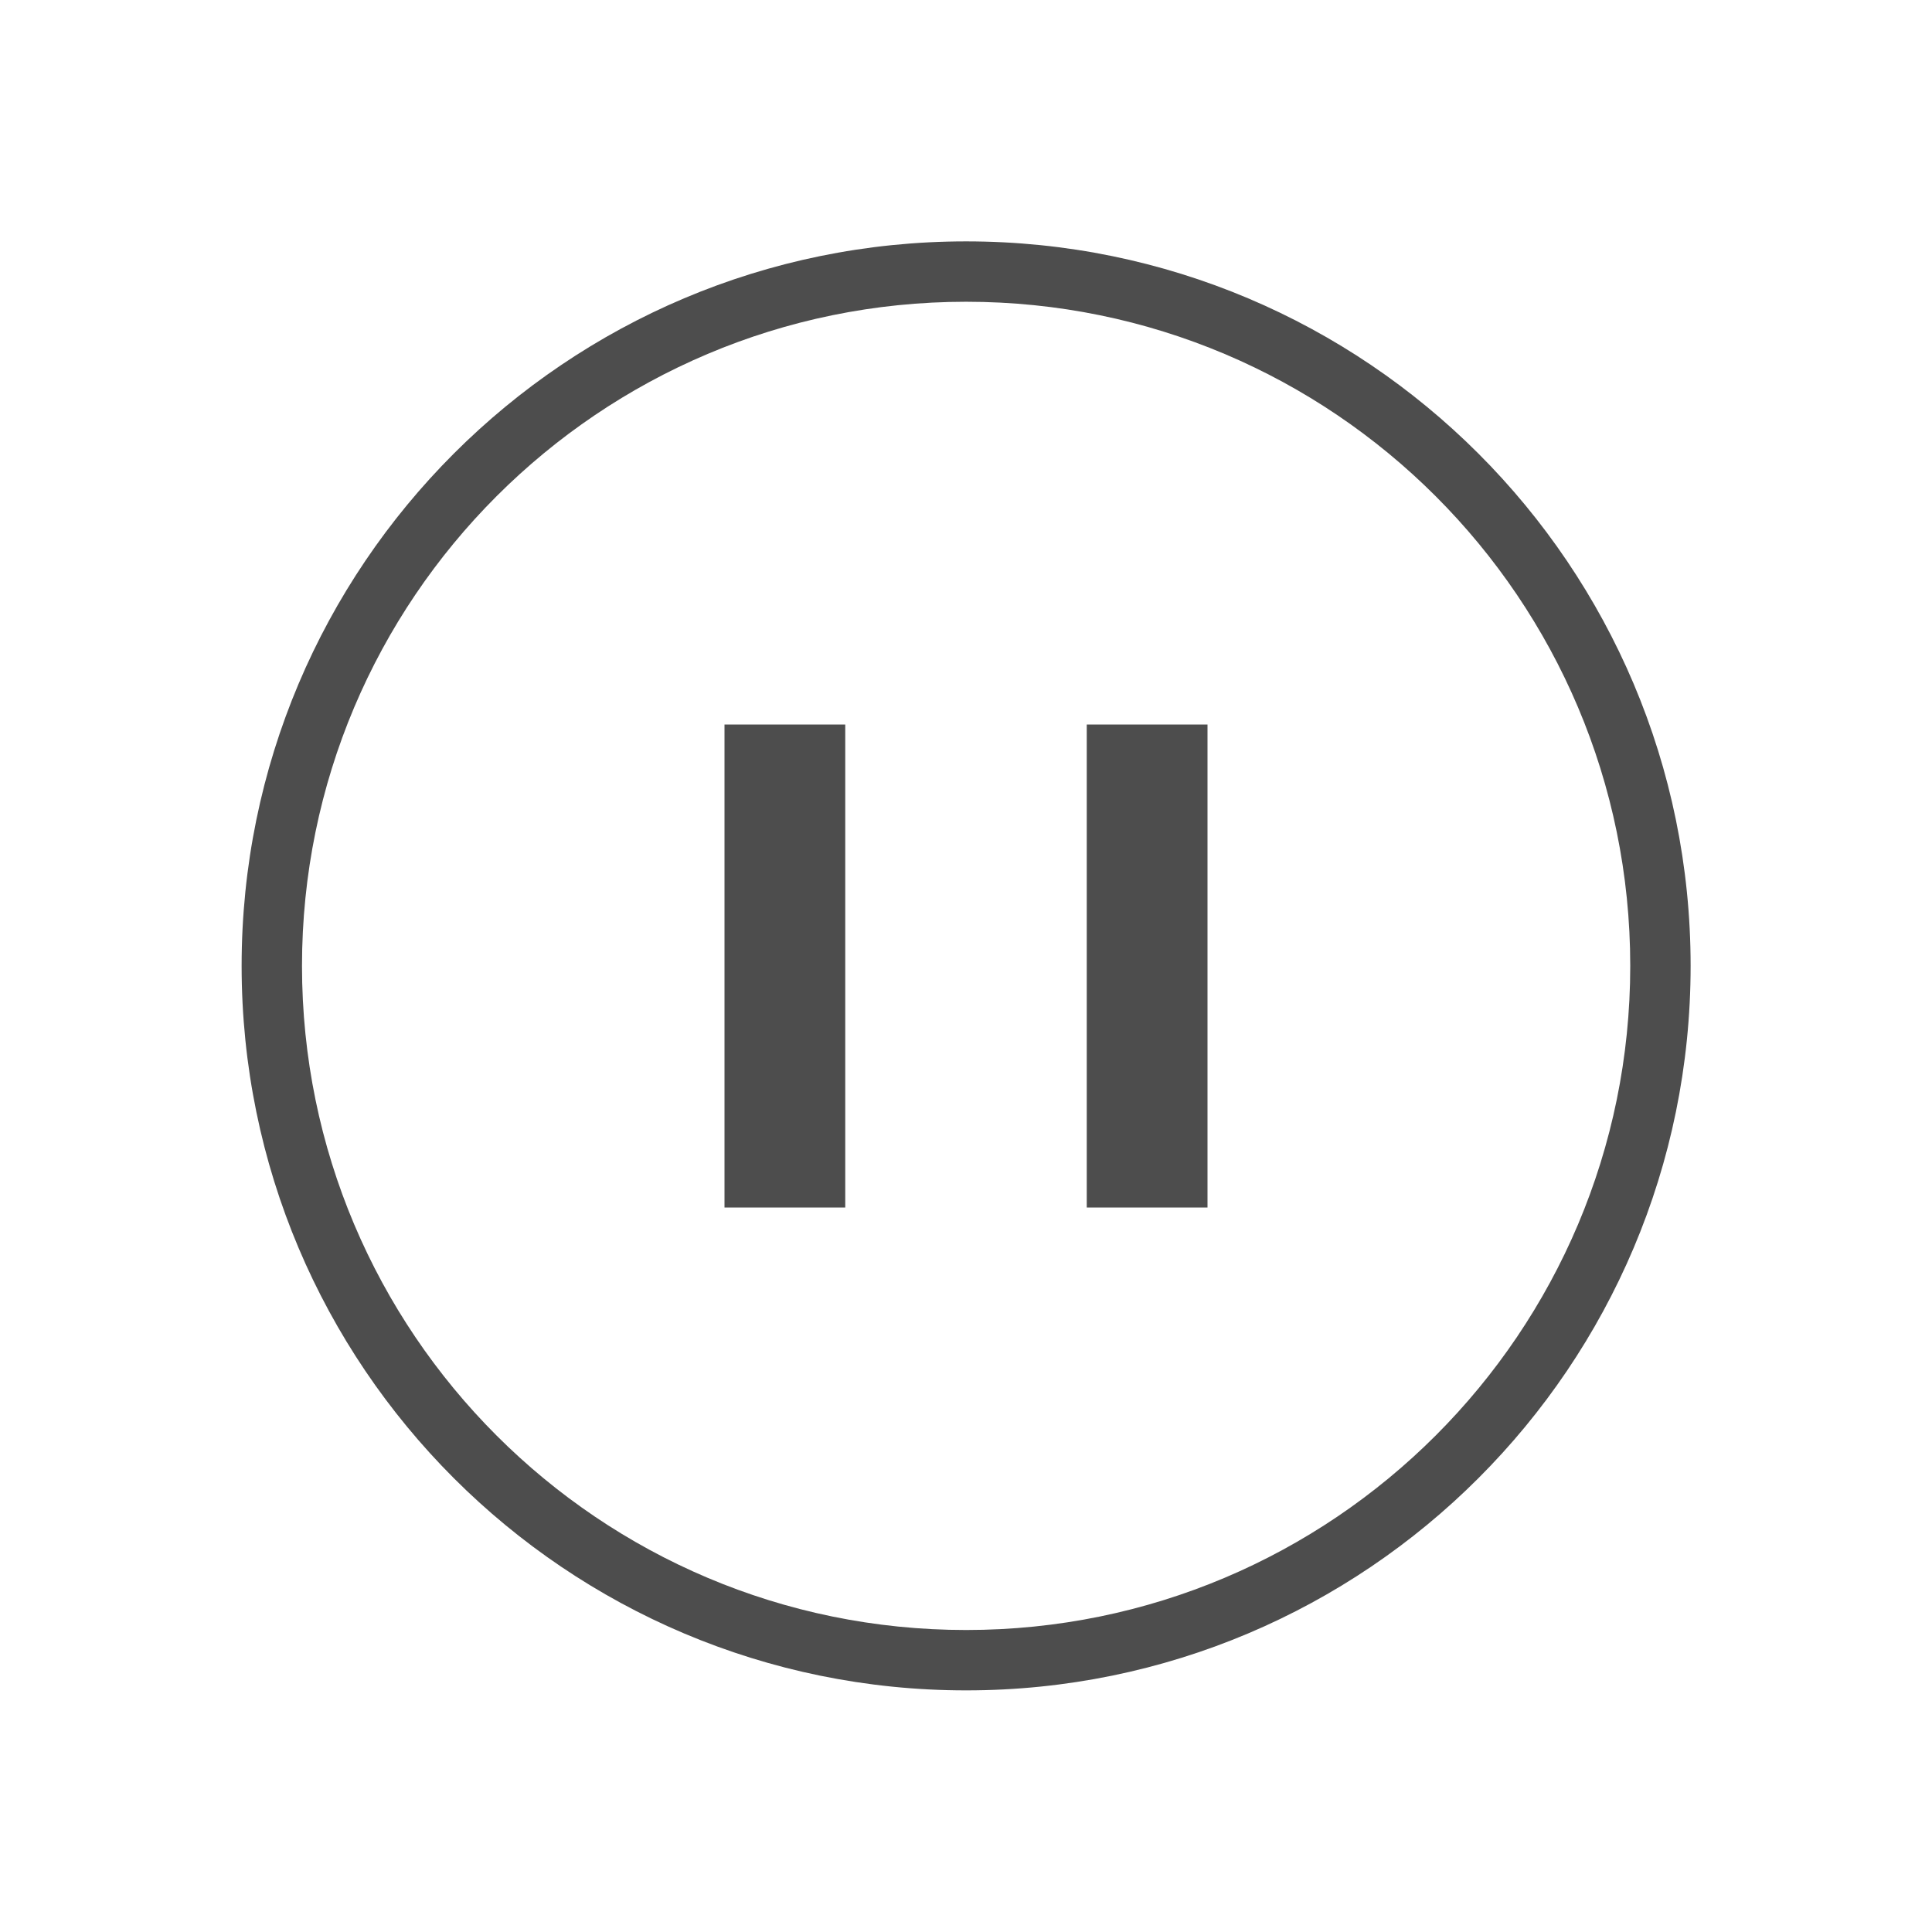
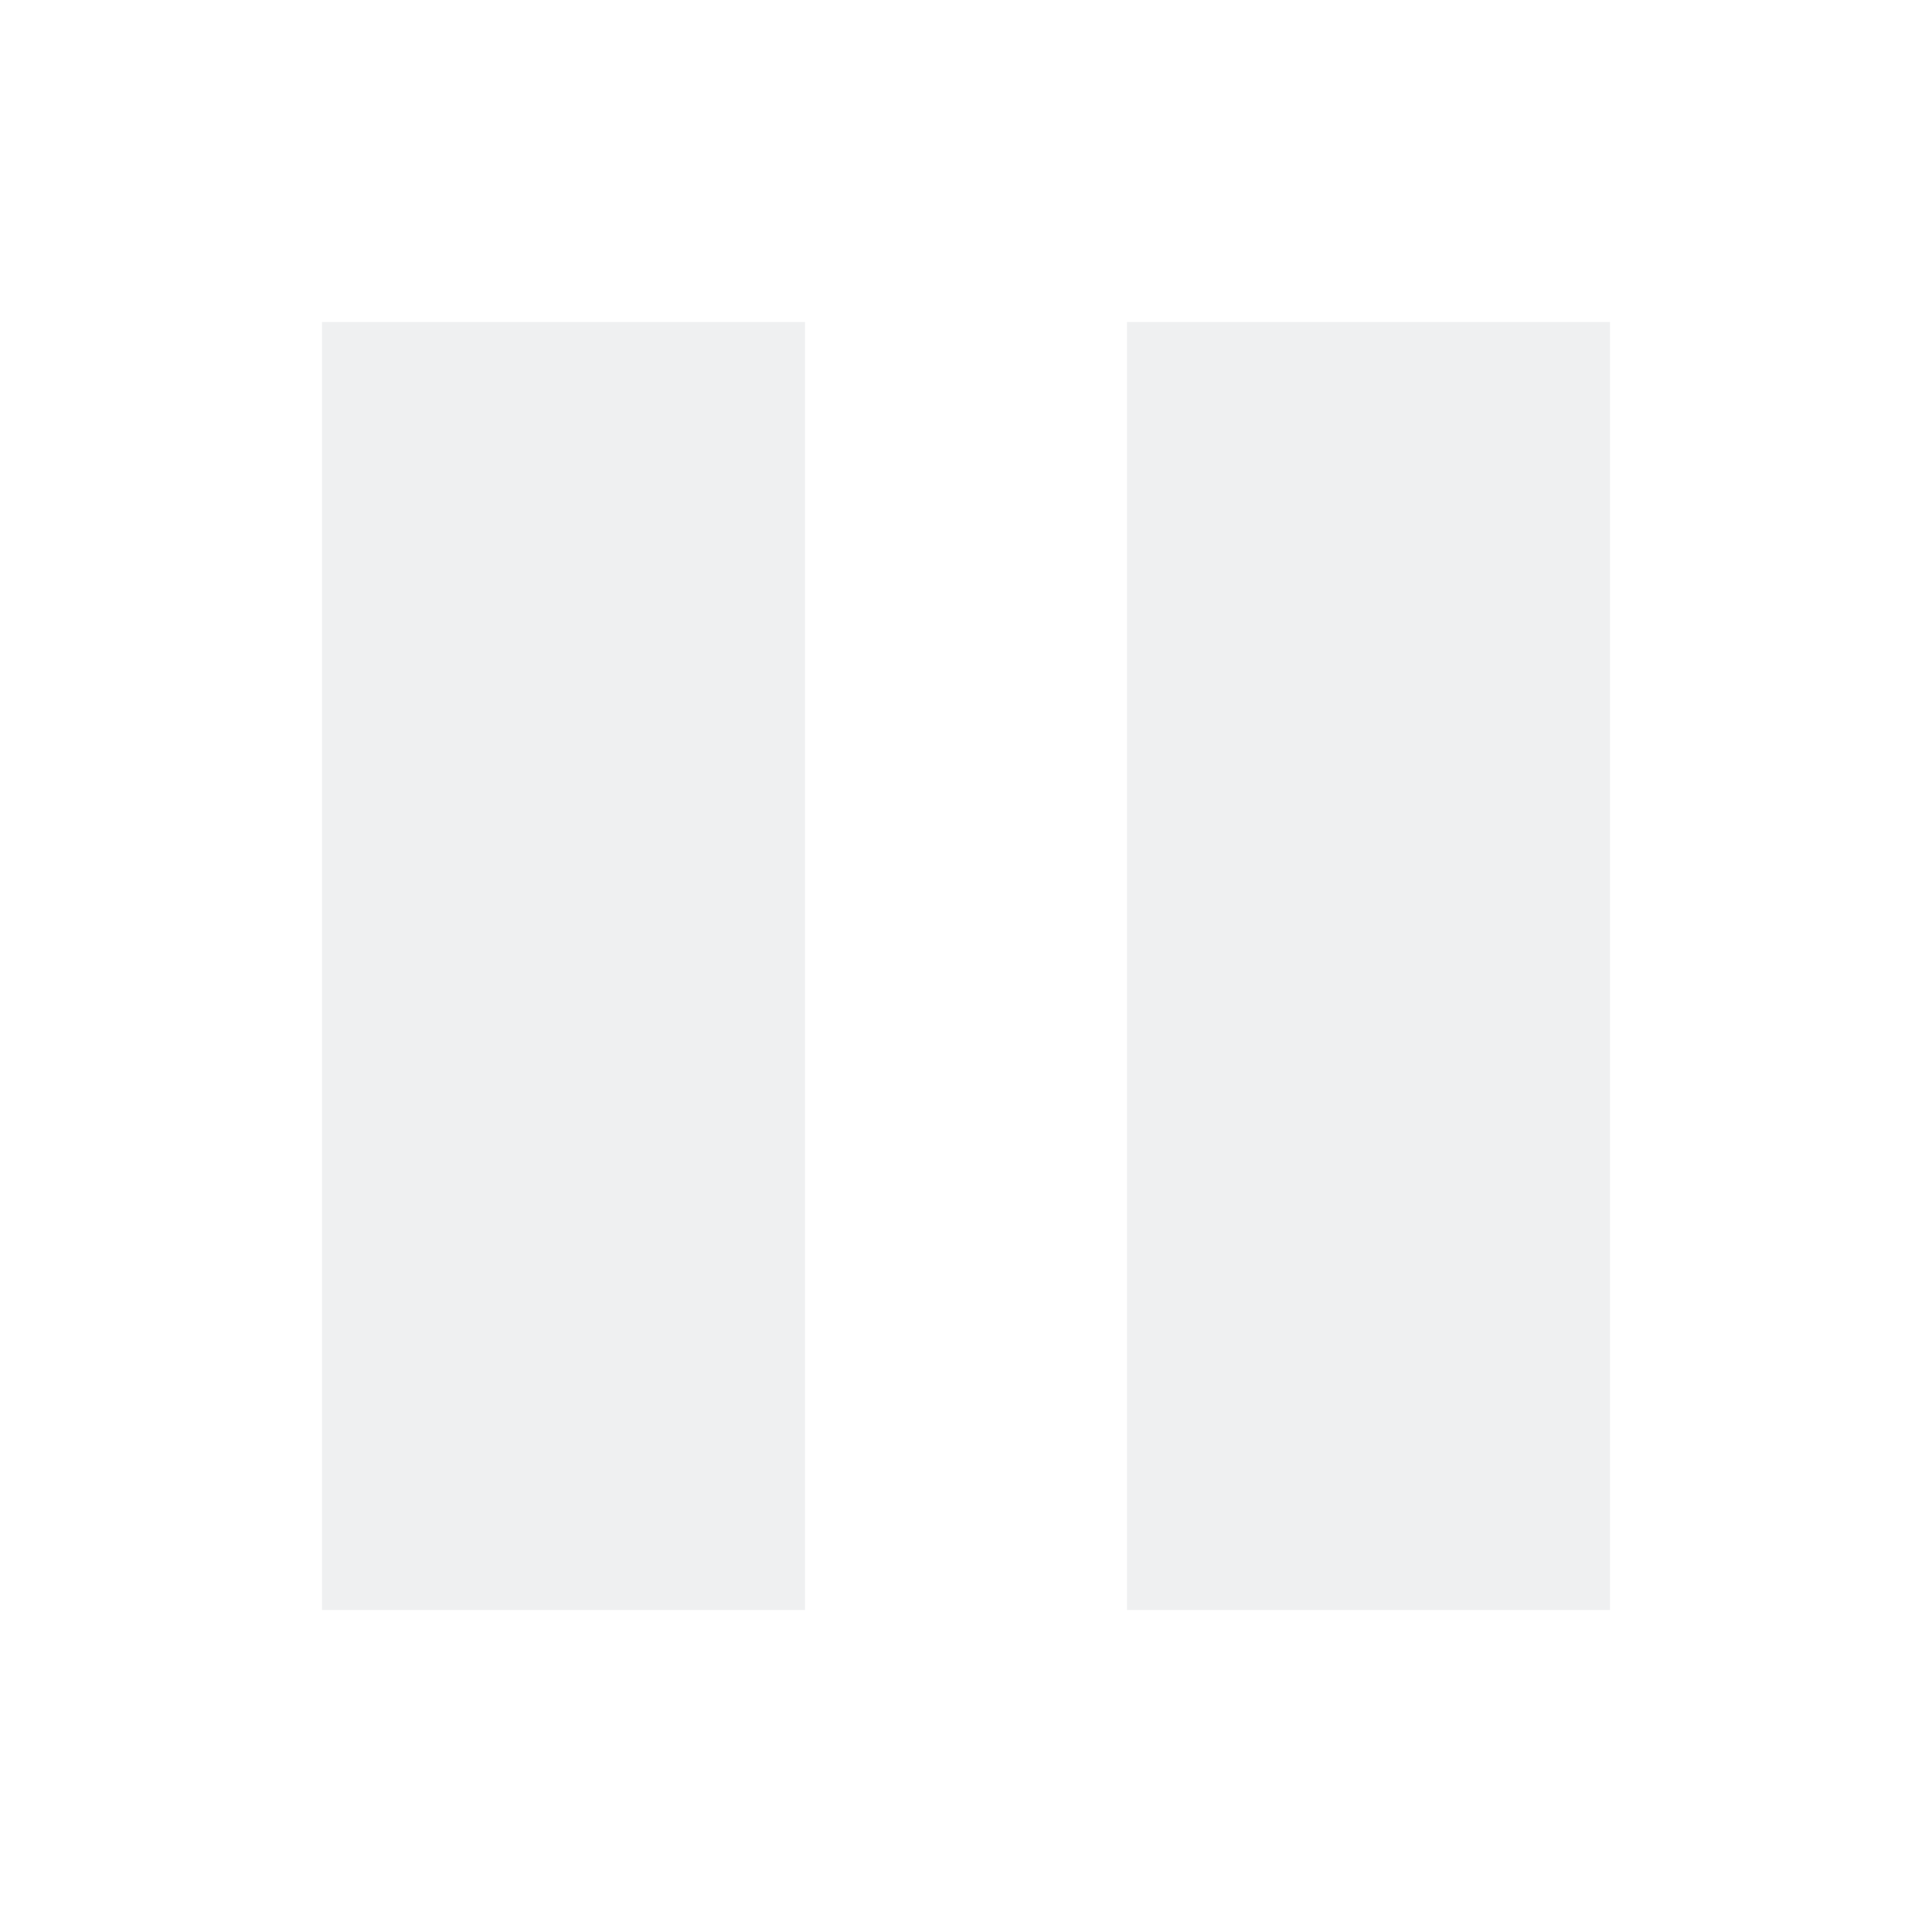
- <svg xmlns="http://www.w3.org/2000/svg" viewBox="0 0 32 32">
+ <svg xmlns="http://www.w3.org/2000/svg" viewBox="0 0 24 24">
  <defs id="defs3051">
    <style type="text/css" id="current-color-scheme">
      .ColorScheme-Text {
-         color:#4d4d4d;
+         color:#eff0f1;
      }
      </style>
  </defs>
-   <path style="fill:currentColor;fill-opacity:1;stroke:none" d="M 16.002 3.998 A 12 12 0 0 0 4.002 15.998 A 12 12 0 0 0 16.002 27.998 A 12 12 0 0 0 28.002 15.998 A 12 12 0 0 0 16.002 3.998 z M 16.002 4.998 A 11 11 0 0 1 27.002 15.998 A 11 11 0 0 1 16.002 26.998 A 11 11 0 0 1 5.002 15.998 A 11 11 0 0 1 16.002 4.998 z M 12 12 L 12 20 L 14 20 L 14 12 L 12 12 z M 18 12 L 18 20 L 20 20 L 20 12 L 18 12 z " id="path8" class="ColorScheme-Text" />
+   <path style="fill:currentColor;fill-opacity:1;stroke:none" d="m 4 4 0 16 6 0 0 -16 z m 10 0 0 16 6 0 0 -16 z" class="ColorScheme-Text" />
</svg>
